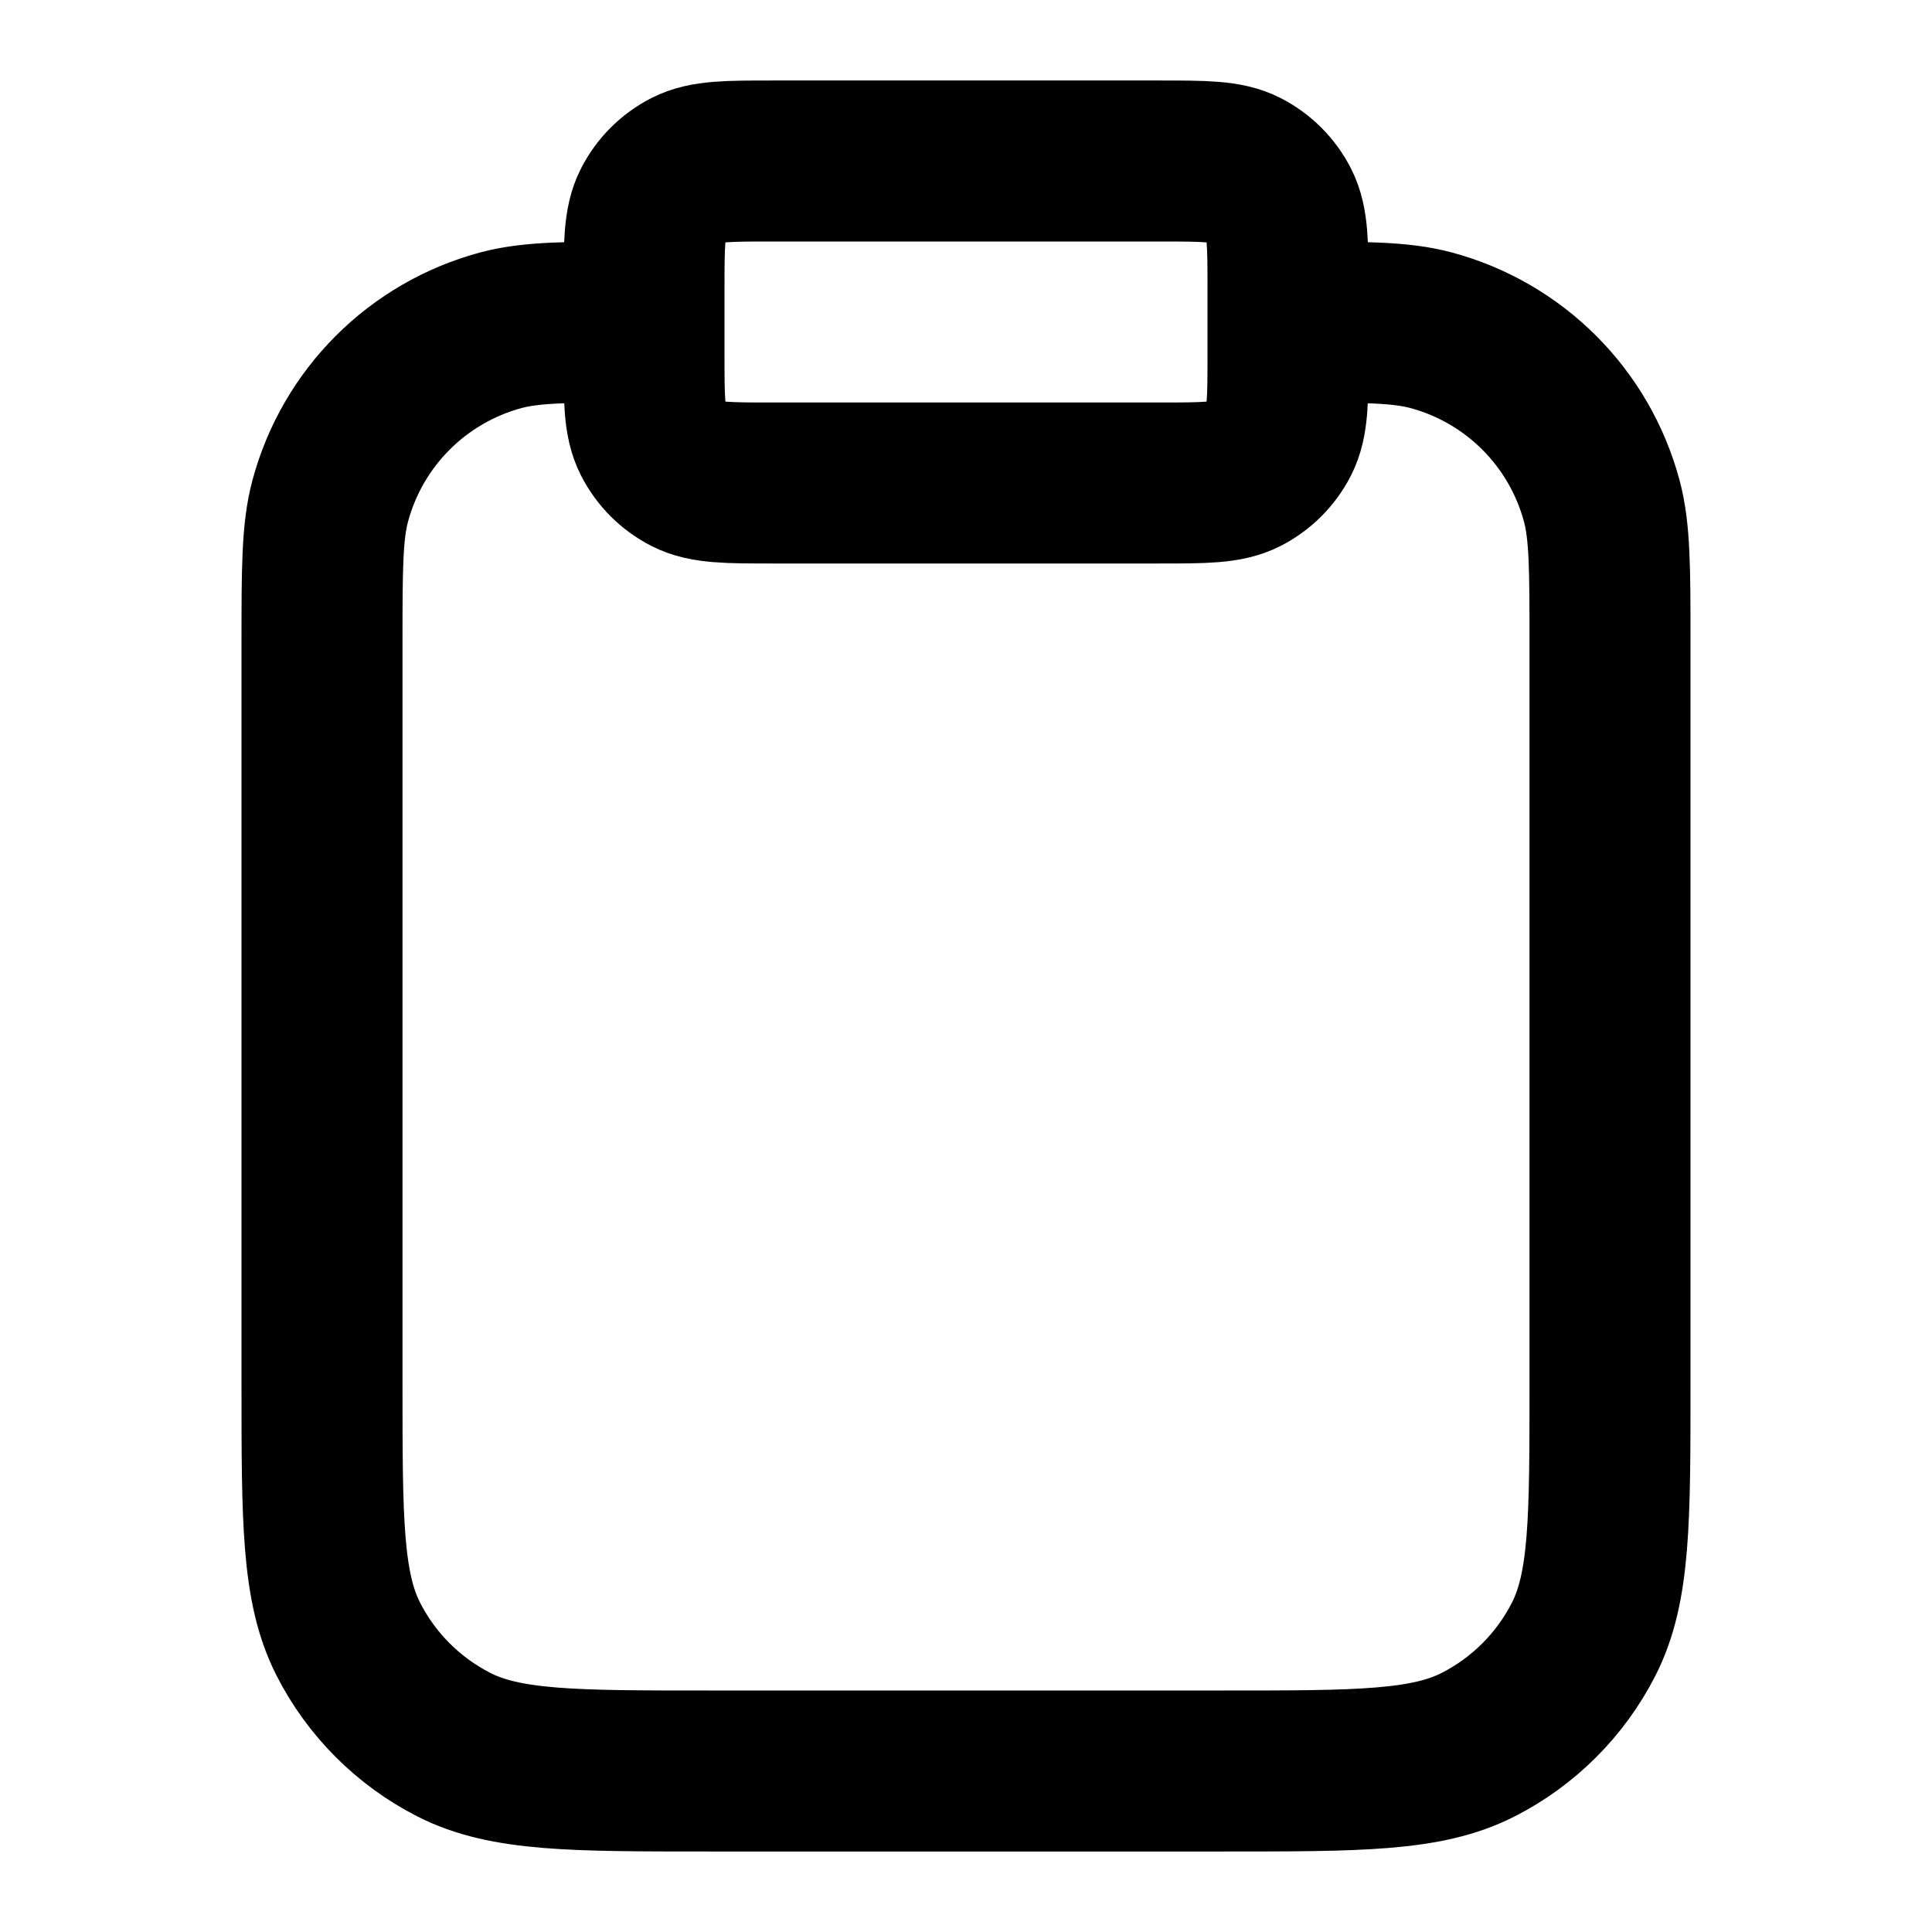
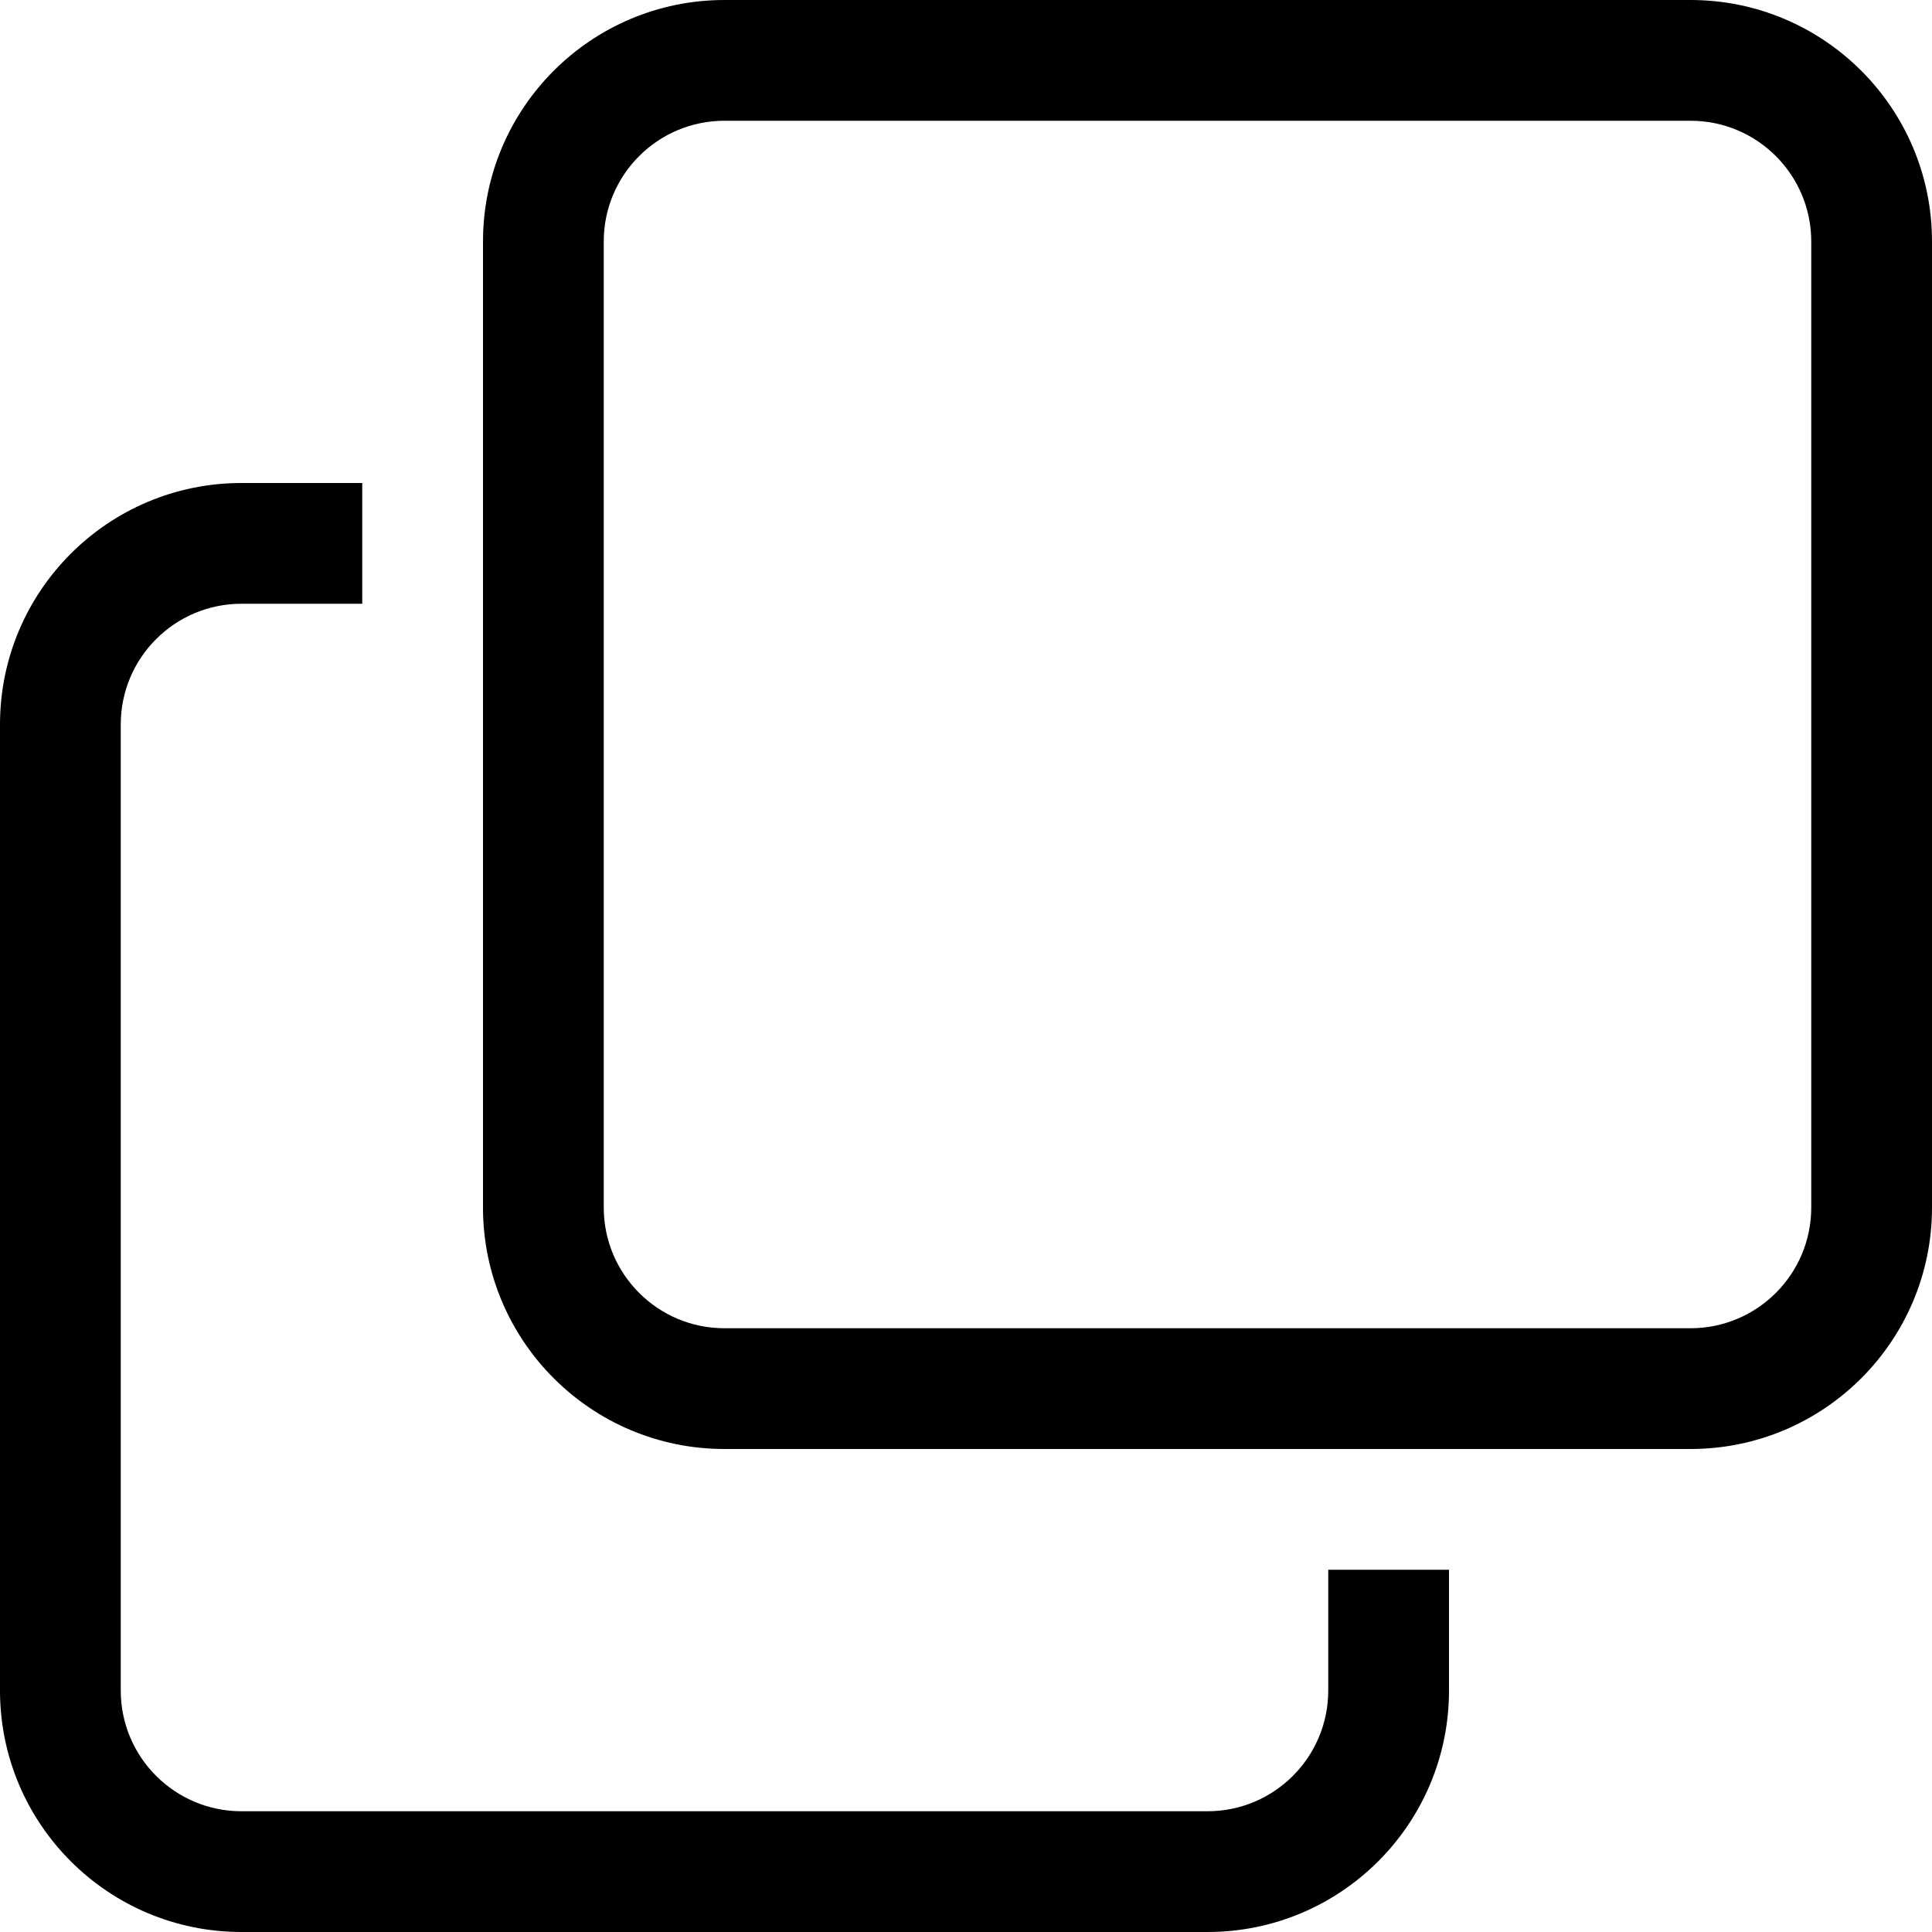
- <svg xmlns="http://www.w3.org/2000/svg" width="24" height="24" viewBox="0 0 24 24" fill="none">
-   <path d="M16 4C16.93 4 17.395 4 17.776 4.102C18.812 4.38 19.62 5.188 19.898 6.224C20 6.605 20 7.07 20 8V17.2C20 18.88 20 19.72 19.673 20.362C19.385 20.927 18.927 21.385 18.362 21.673C17.72 22 16.88 22 15.2 22H8.8C7.12 22 6.28 22 5.638 21.673C5.074 21.385 4.615 20.927 4.327 20.362C4 19.72 4 18.88 4 17.2V8C4 7.07 4 6.605 4.102 6.224C4.38 5.188 5.188 4.38 6.224 4.102C6.605 4 7.07 4 8 4M9.6 6H14.4C14.96 6 15.24 6 15.454 5.891C15.642 5.795 15.795 5.642 15.891 5.454C16 5.24 16 4.96 16 4.4V3.6C16 3.04 16 2.76 15.891 2.546C15.795 2.358 15.642 2.205 15.454 2.109C15.24 2 14.96 2 14.4 2H9.6C9.04 2 8.76 2 8.546 2.109C8.358 2.205 8.205 2.358 8.109 2.546C8 2.76 8 3.04 8 3.6V4.4C8 4.96 8 5.24 8.109 5.454C8.205 5.642 8.358 5.795 8.546 5.891C8.76 6 9.04 6 9.6 6Z" stroke="black" stroke-width="2" stroke-linecap="round" stroke-linejoin="round" />
+ <svg xmlns="http://www.w3.org/2000/svg" width="16" height="16" fill="currentColor" class="bi bi-copy" viewBox="0 0 16 16">
+   <path fill-rule="evenodd" d="M4 2a2 2 0 0 1 2-2h8a2 2 0 0 1 2 2v8a2 2 0 0 1-2 2H6a2 2 0 0 1-2-2zm2-1a1 1 0 0 0-1 1v8a1 1 0 0 0 1 1h8a1 1 0 0 0 1-1V2a1 1 0 0 0-1-1zM2 5a1 1 0 0 0-1 1v8a1 1 0 0 0 1 1h8a1 1 0 0 0 1-1v-1h1v1a2 2 0 0 1-2 2H2a2 2 0 0 1-2-2V6a2 2 0 0 1 2-2h1v1z" />
</svg>
